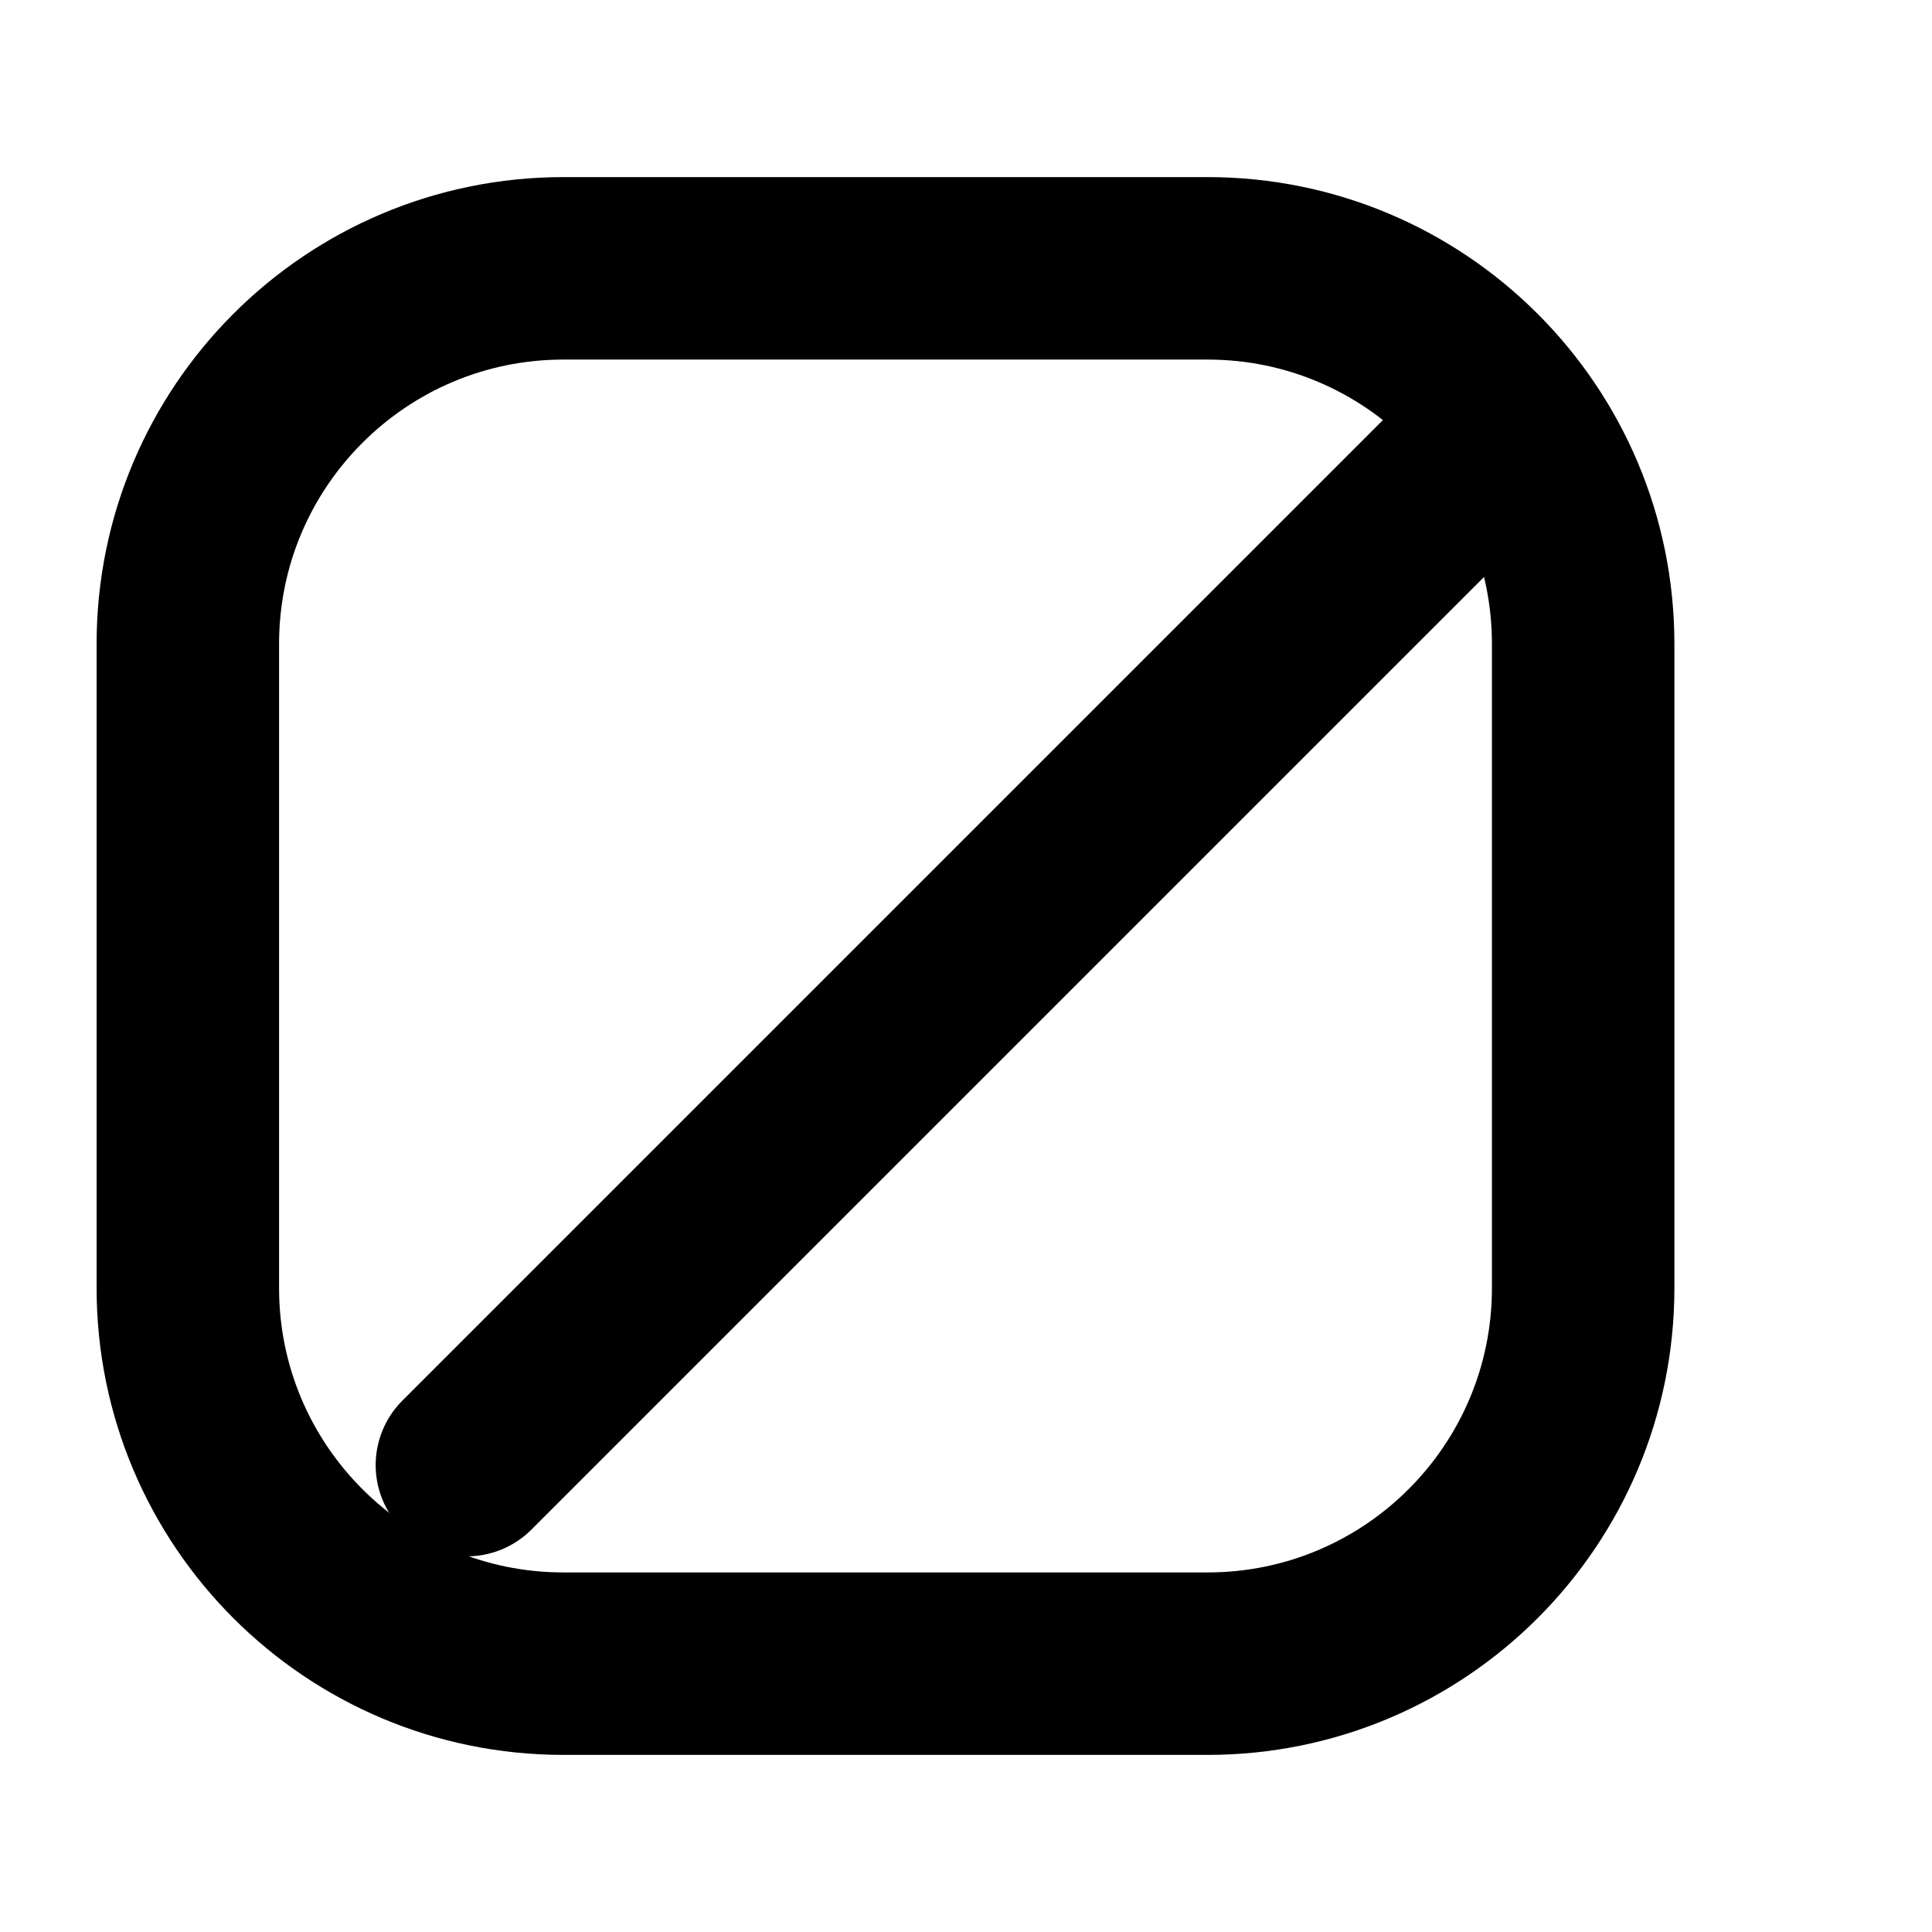
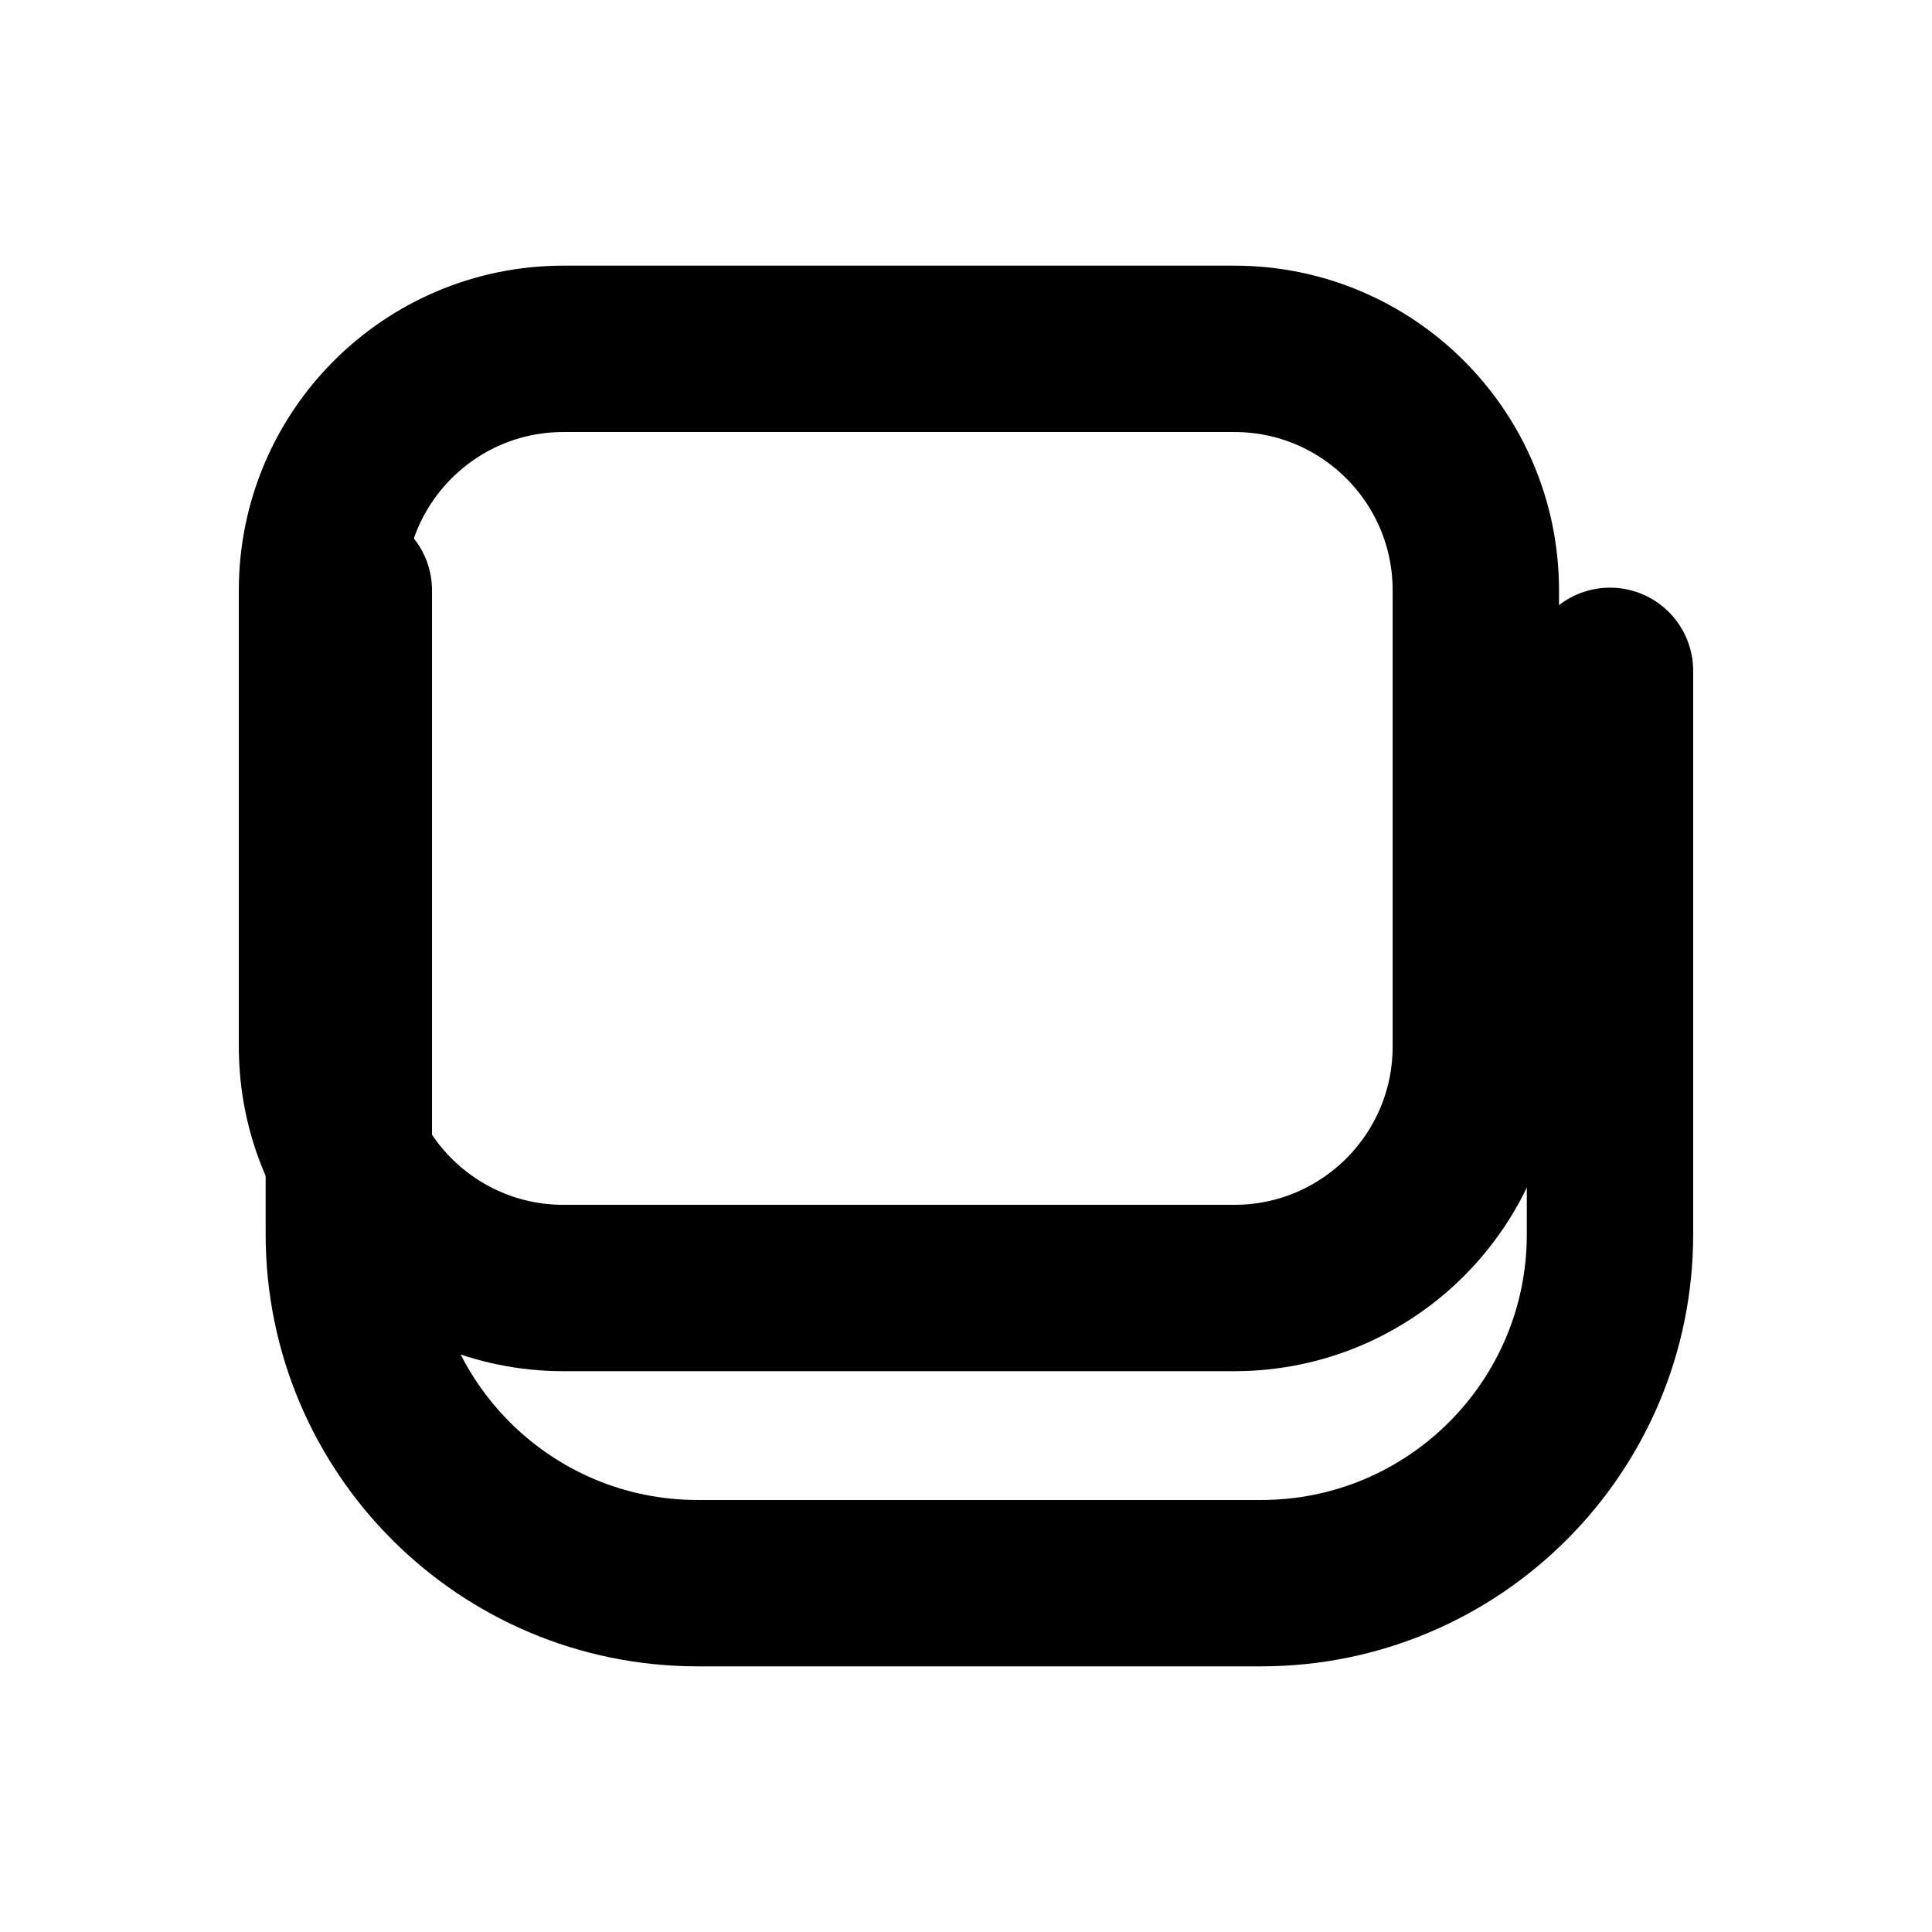
<svg xmlns="http://www.w3.org/2000/svg" width="18" height="18" viewBox="0 0 18 18">
-   <g fill="none" stroke="#000" stroke-linecap="round" stroke-linejoin="round" stroke-width="1.7">
-     <path d="M5.25 2.5h6A3.5 3.5 0 0 1 14.75 6v6a3.5 3.5 0 0 1-3.5 3.5h-6a3.5 3.5 0 0 1-3.5-3.5V6a3.5 3.5 0 0 1 3.5-3.5Z" />
-     <path d="m4.35 13.65 9.3-9.3" />
+   <g fill="none" stroke="#000" stroke-linecap="round" stroke-linejoin="round" stroke-width="1.55">
+     <path d="M3.25 5.5v6A3.25 3.25 0 0 0 6.5 14.75h5.25A3.25 3.25 0 0 0 15 11.5V6.25" />
+     <path d="M5.25 3.25h6.25A2.25 2.25 0 0 1 13.75 5.5v4.25A2.25 2.25 0 0 1 11.5 12H5.25A2.25 2.25 0 0 1 3 9.75V5.5a2.25 2.25 0 0 1 2.25-2.25Z" />
  </g>
</svg>
